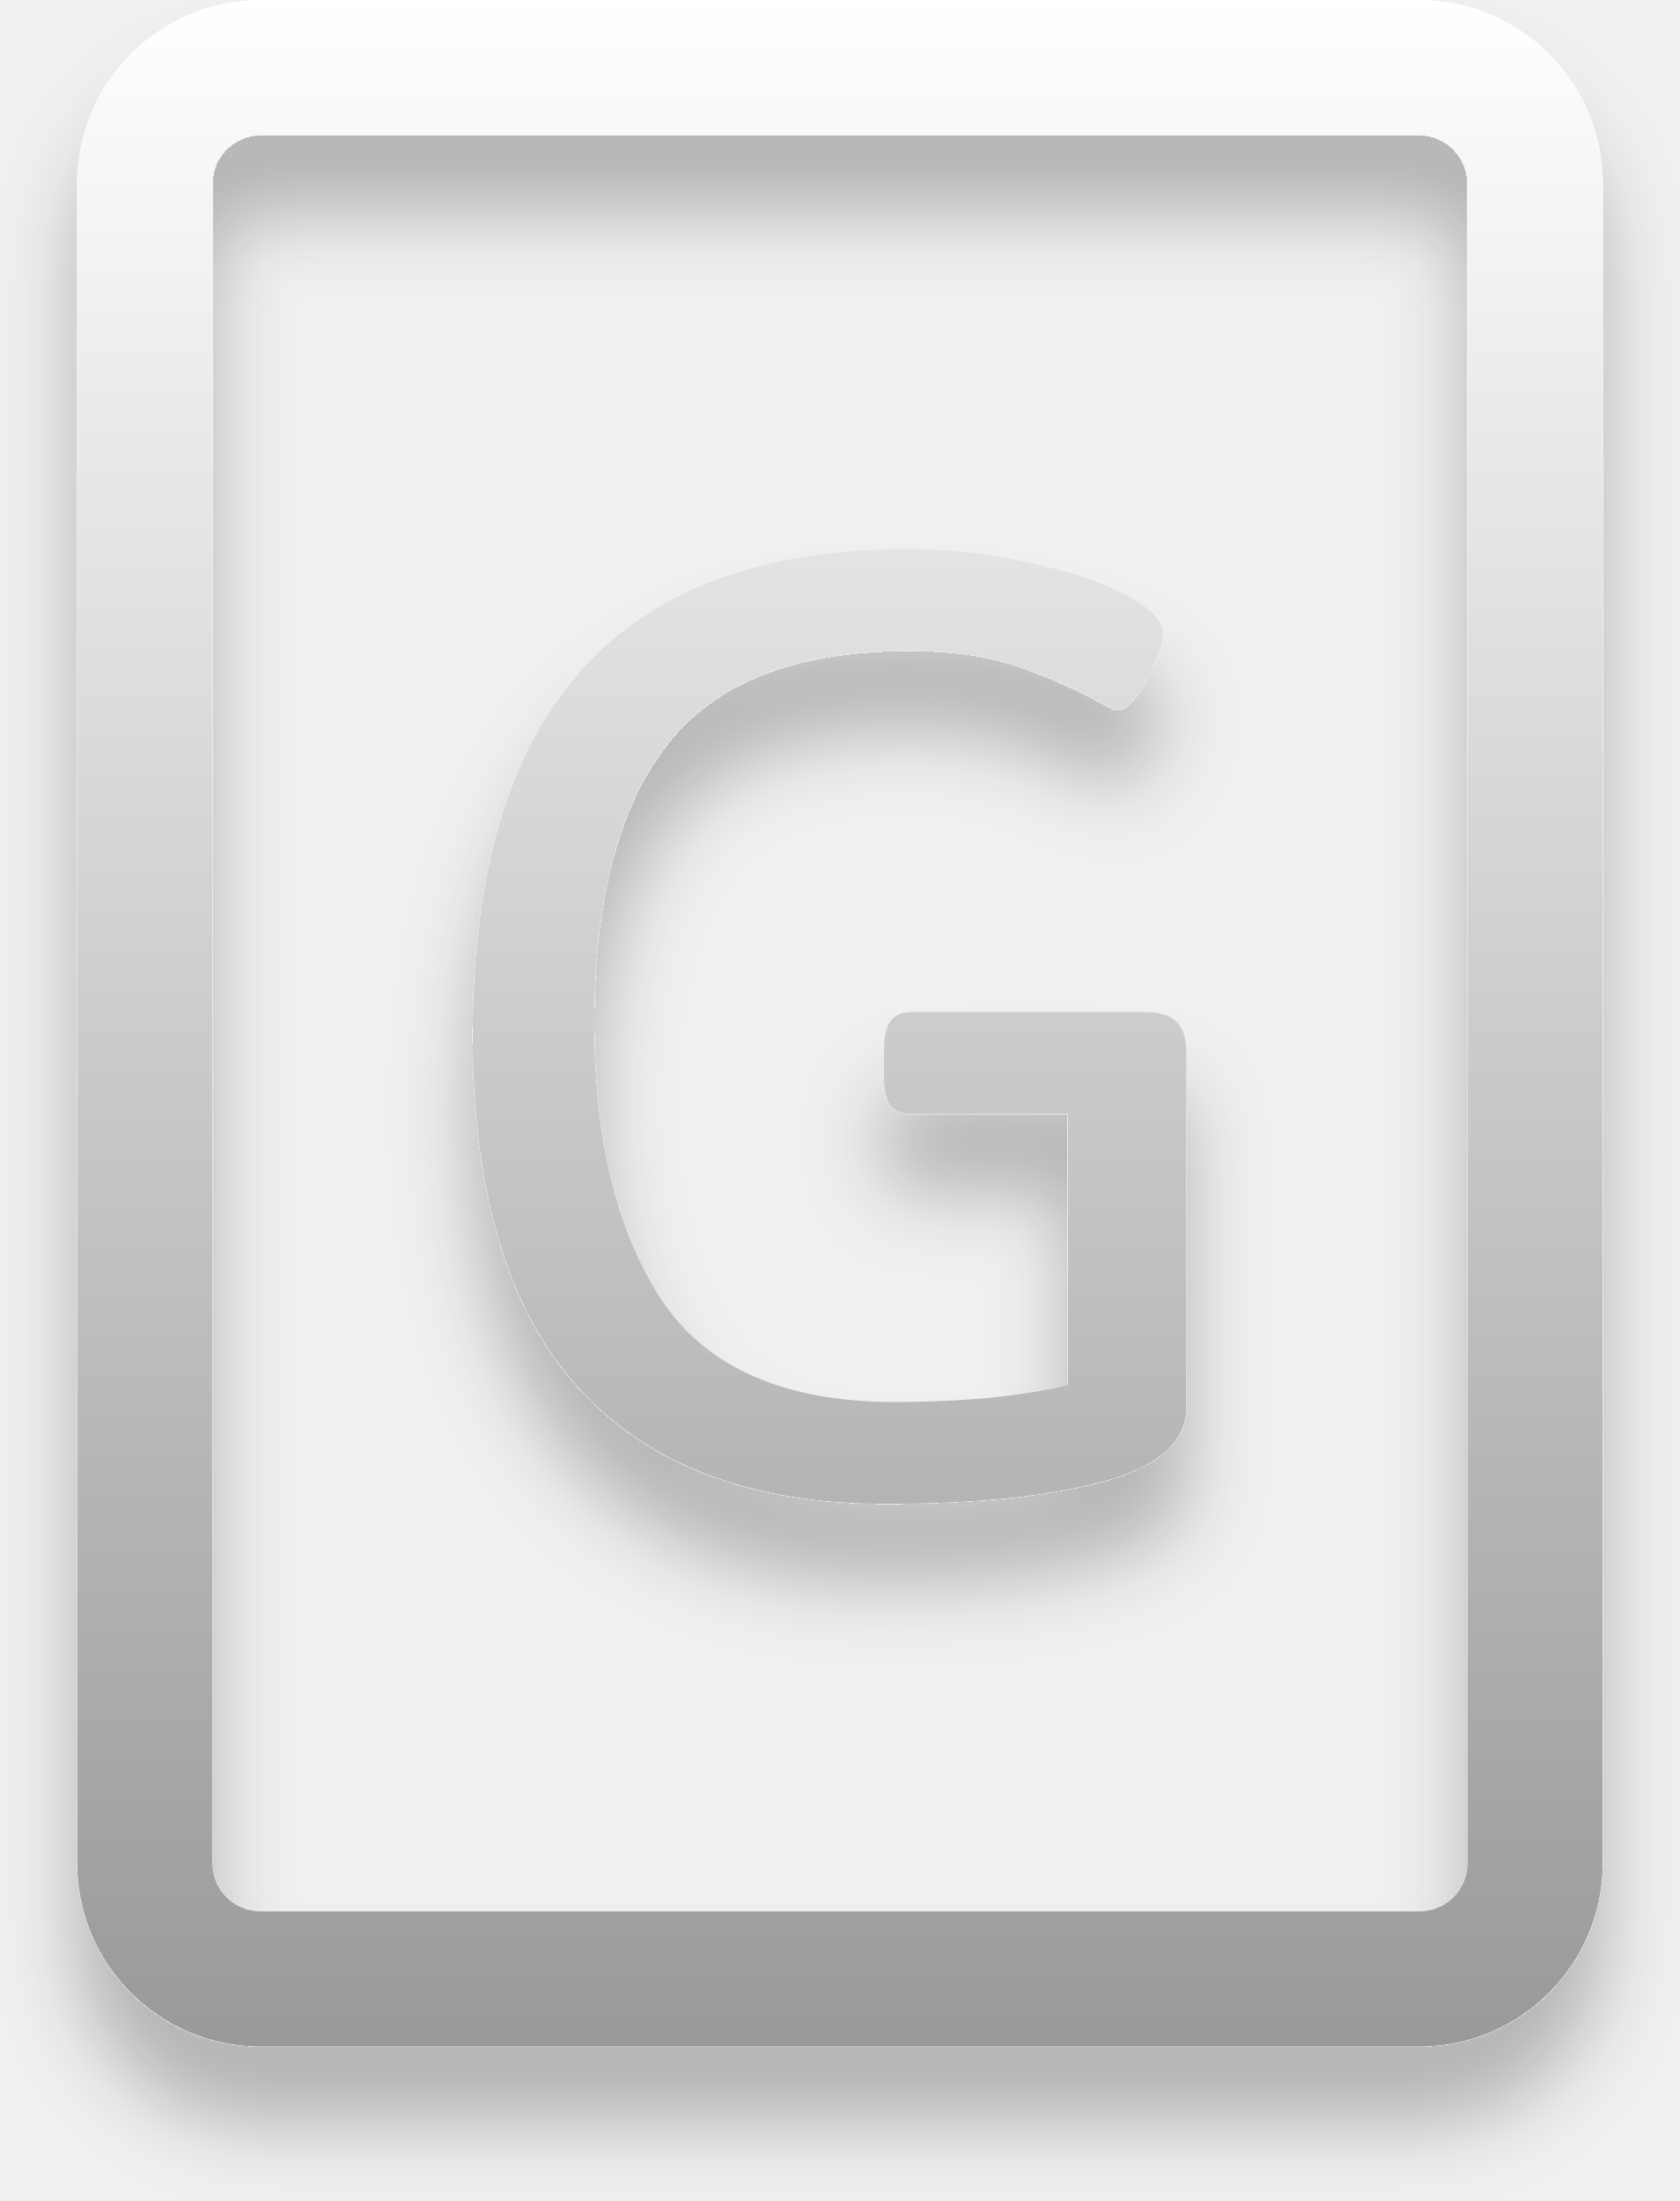
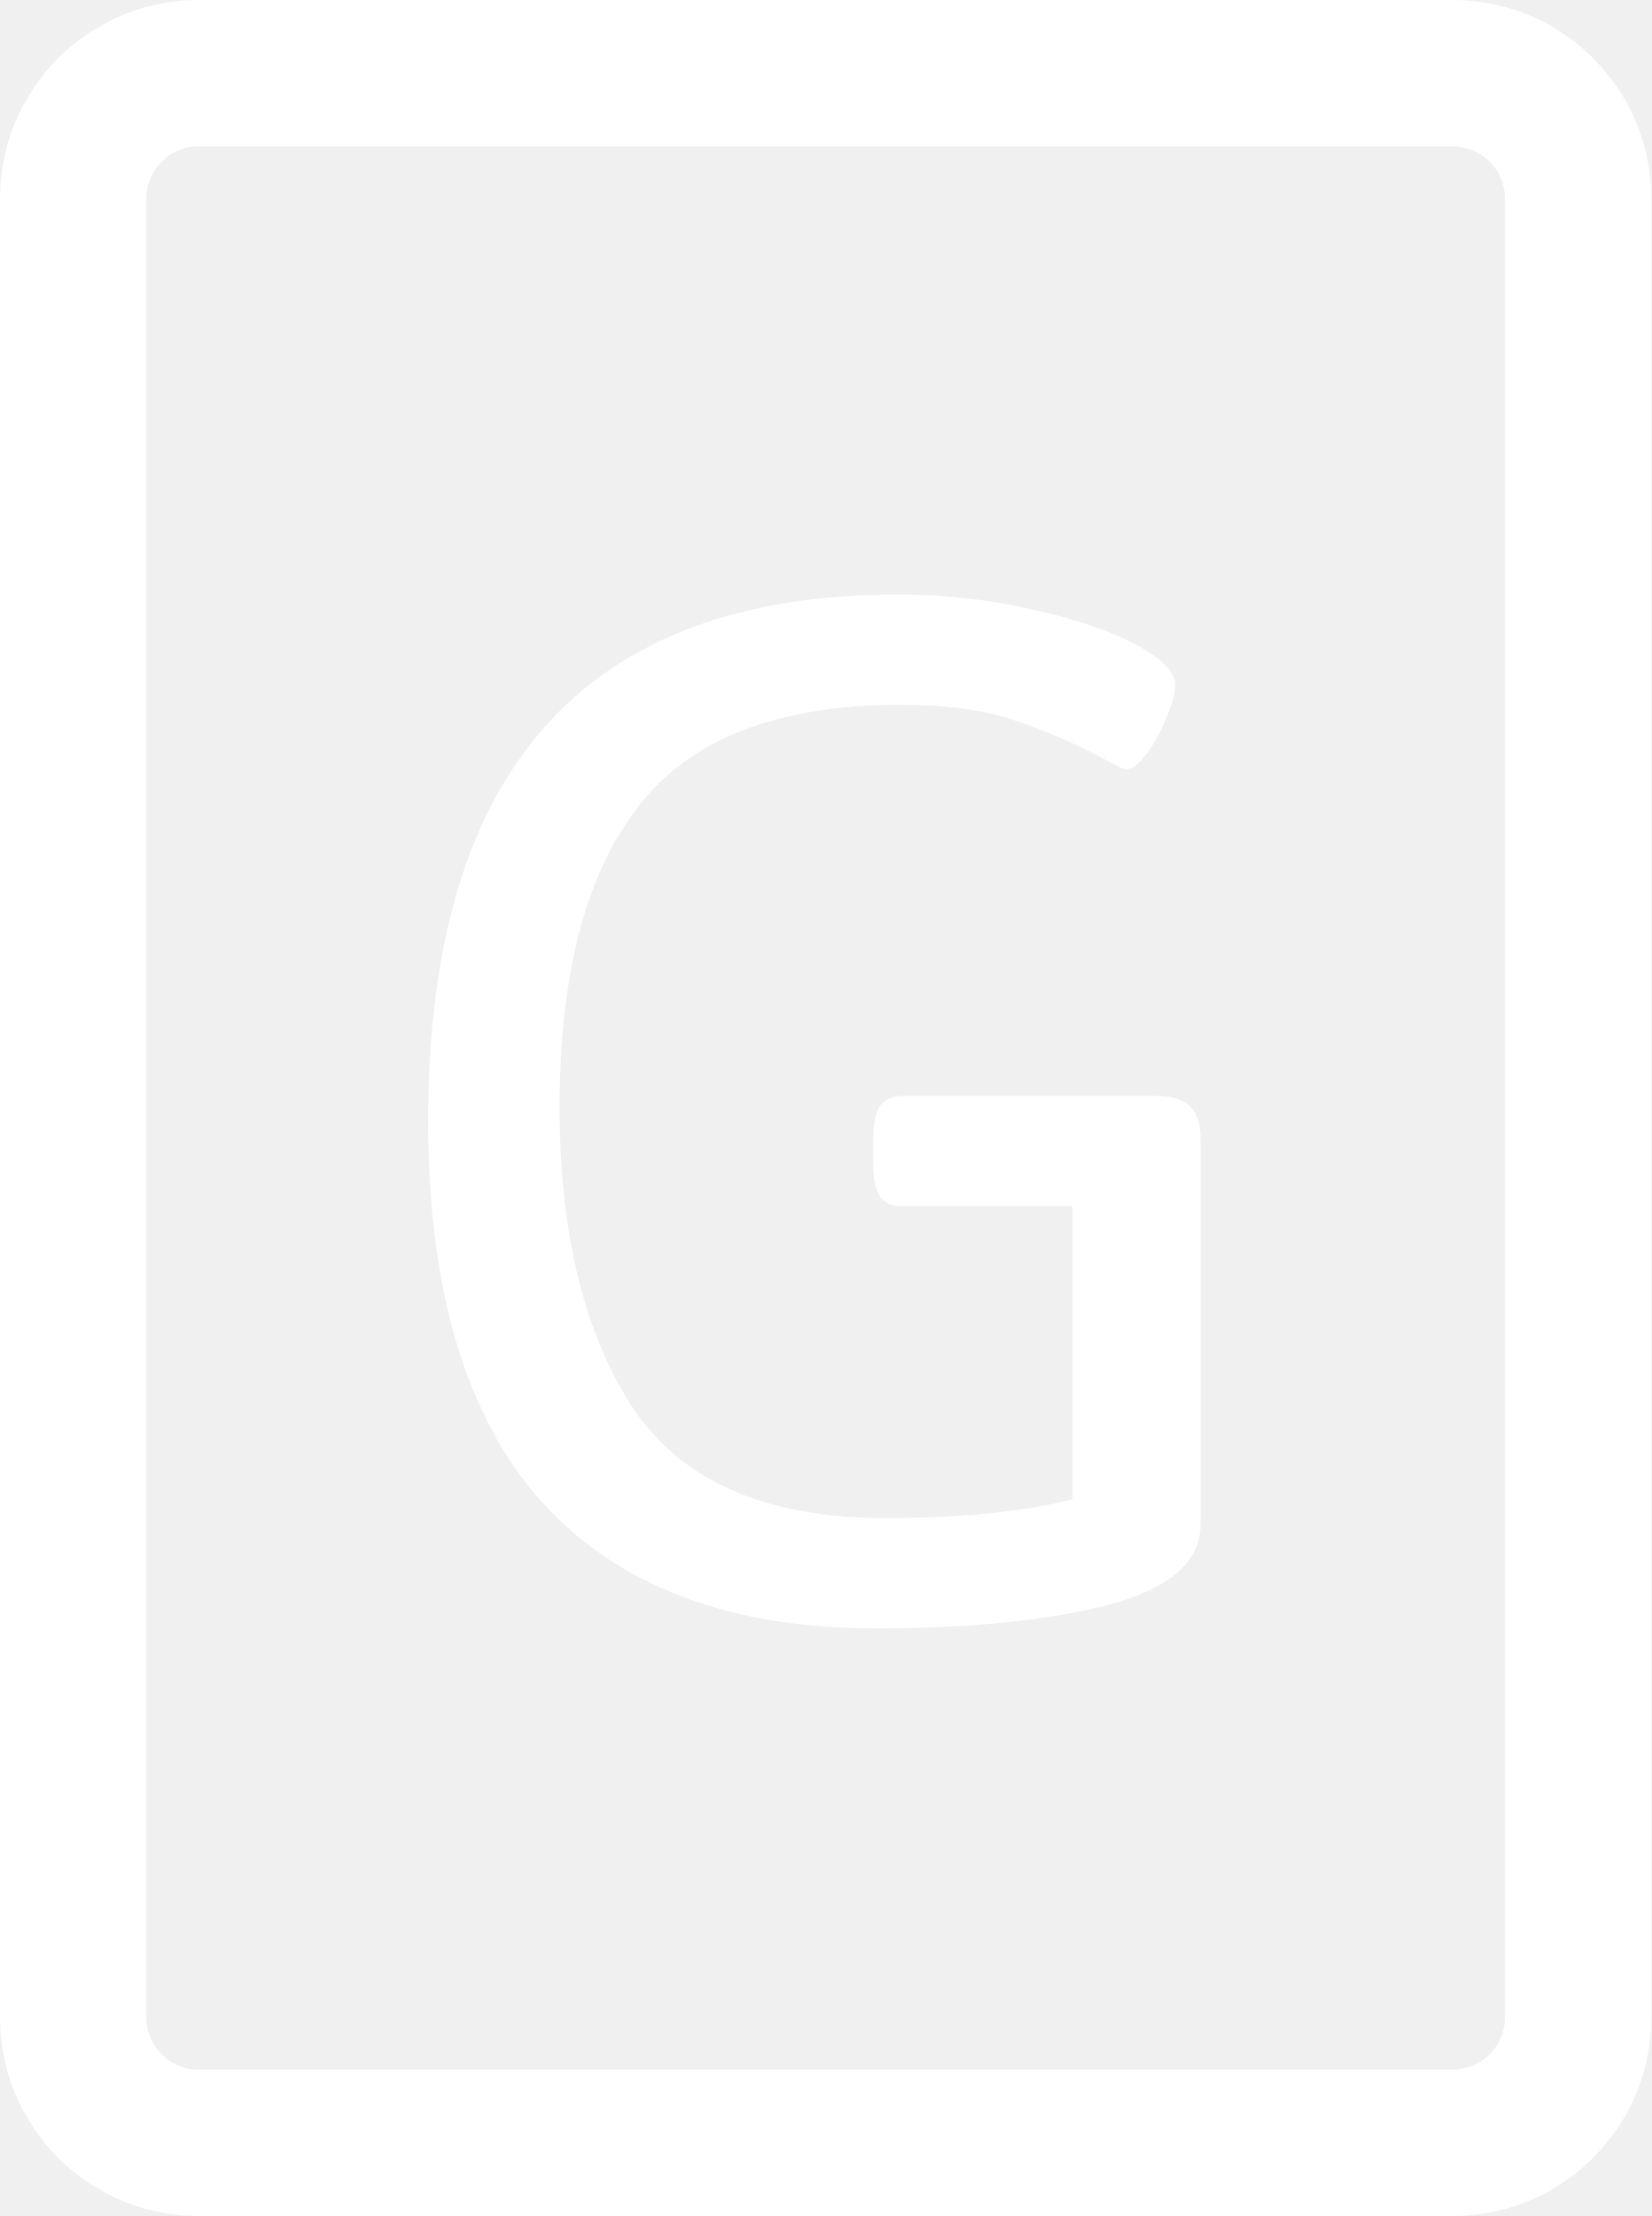
- <svg xmlns="http://www.w3.org/2000/svg" width="87" height="114" viewBox="0 0 87 114" fill="none">
-   <g filter="url(#filter0_d_3_214)">
-     <path fill-rule="evenodd" clip-rule="evenodd" d="M13.5 0C8.253 0 4 4.253 4 9.5V96.5C4 101.747 8.253 106 13.5 106H73.5C78.747 106 83 101.747 83 96.5V9.5C83 4.253 78.747 0 73.5 0H13.5ZM11 9.5C11 8.119 12.119 7 13.5 7H73.5C74.881 7 76 8.119 76 9.5V96.5C76 97.881 74.881 99 73.5 99H13.5C12.119 99 11 97.881 11 96.5V9.5ZM29.953 71.875C33.599 75.885 38.911 77.891 45.891 77.891C50.422 77.891 54.146 77.513 57.062 76.758C59.979 75.977 61.438 74.688 61.438 72.891V54.492C61.438 53.763 61.268 53.242 60.93 52.93C60.591 52.591 60.057 52.422 59.328 52.422H47.18C46.685 52.422 46.32 52.591 46.086 52.93C45.878 53.242 45.773 53.763 45.773 54.492V55.625C45.773 56.354 45.878 56.888 46.086 57.227C46.32 57.539 46.685 57.695 47.18 57.695H55.305V71.719C54.341 71.979 53.039 72.201 51.398 72.383C49.784 72.539 48.104 72.617 46.359 72.617C40.63 72.617 36.594 70.846 34.25 67.305C31.932 63.737 30.773 58.958 30.773 52.969C30.773 46.615 32.023 41.823 34.523 38.594C37.023 35.339 41.216 33.711 47.102 33.711C49.237 33.711 51.047 33.958 52.531 34.453C54.016 34.948 55.435 35.56 56.789 36.289C57.388 36.628 57.753 36.797 57.883 36.797C58.169 36.797 58.495 36.55 58.859 36.055C59.224 35.56 59.536 34.987 59.797 34.336C60.083 33.685 60.227 33.164 60.227 32.773C60.227 32.148 59.589 31.497 58.312 30.82C57.036 30.143 55.37 29.583 53.312 29.141C51.255 28.672 49.133 28.438 46.945 28.438C31.971 28.438 24.484 36.823 24.484 53.594C24.484 61.745 26.307 67.838 29.953 71.875Z" fill="url(#paint0_linear_3_214)" />
-   </g>
-   <defs>
-     <filter id="filter0_d_3_214" x="0" y="0" width="87" height="114" filterUnits="userSpaceOnUse" color-interpolation-filters="sRGB">
-       <feFlood flood-opacity="0" result="BackgroundImageFix" />
-       <feColorMatrix in="SourceAlpha" type="matrix" values="0 0 0 0 0 0 0 0 0 0 0 0 0 0 0 0 0 0 127 0" result="hardAlpha" />
-       <feOffset dy="4" />
-       <feGaussianBlur stdDeviation="2" />
-       <feComposite in2="hardAlpha" operator="out" />
-       <feColorMatrix type="matrix" values="0 0 0 0 0 0 0 0 0 0 0 0 0 0 0 0 0 0 0.25 0" />
-       <feBlend mode="normal" in2="BackgroundImageFix" result="effect1_dropShadow_3_214" />
-       <feBlend mode="normal" in="SourceGraphic" in2="effect1_dropShadow_3_214" result="shape" />
-     </filter>
-     <linearGradient id="paint0_linear_3_214" x1="43.5" y1="0" x2="43.5" y2="106" gradientUnits="userSpaceOnUse">
-       <stop stop-color="white" />
-       <stop offset="1" stop-color="#999999" />
-     </linearGradient>
-   </defs>
+ <svg xmlns="http://www.w3.org/2000/svg" width="79" height="106" viewBox="0 0 79 106" fill="none">
+   <path fill-rule="evenodd" clip-rule="evenodd" d="M9.5 0C4.253 0 0 4.253 0 9.5V96.5C0 101.747 4.253 106 9.5 106H69.5C74.747 106 79 101.747 79 96.5V9.5C79 4.253 74.747 0 69.5 0H9.5ZM7 9.5C7 8.119 8.119 7 9.5 7H69.5C70.881 7 72 8.119 72 9.5V96.5C72 97.881 70.881 99 69.5 99H9.5C8.119 99 7 97.881 7 96.5V9.5ZM25.953 71.875C29.599 75.885 34.911 77.891 41.891 77.891C46.422 77.891 50.146 77.513 53.062 76.758C55.979 75.977 57.438 74.688 57.438 72.891V54.492C57.438 53.763 57.268 53.242 56.93 52.93C56.591 52.591 56.057 52.422 55.328 52.422H43.18C42.685 52.422 42.32 52.591 42.086 52.93C41.878 53.242 41.773 53.763 41.773 54.492V55.625C41.773 56.354 41.878 56.888 42.086 57.227C42.32 57.539 42.685 57.695 43.18 57.695H51.305V71.719C50.341 71.979 49.039 72.201 47.398 72.383C45.784 72.539 44.104 72.617 42.359 72.617C36.63 72.617 32.594 70.846 30.25 67.305C27.932 63.737 26.773 58.958 26.773 52.969C26.773 46.615 28.023 41.823 30.523 38.594C33.023 35.339 37.216 33.711 43.102 33.711C45.237 33.711 47.047 33.958 48.531 34.453C50.016 34.948 51.435 35.56 52.789 36.289C53.388 36.628 53.753 36.797 53.883 36.797C54.169 36.797 54.495 36.55 54.859 36.055C55.224 35.56 55.536 34.987 55.797 34.336C56.083 33.685 56.227 33.164 56.227 32.773C56.227 32.148 55.589 31.497 54.312 30.82C53.036 30.143 51.37 29.583 49.312 29.141C47.255 28.672 45.133 28.438 42.945 28.438C27.971 28.438 20.484 36.823 20.484 53.594C20.484 61.745 22.307 67.838 25.953 71.875Z" fill="white" />
</svg>
